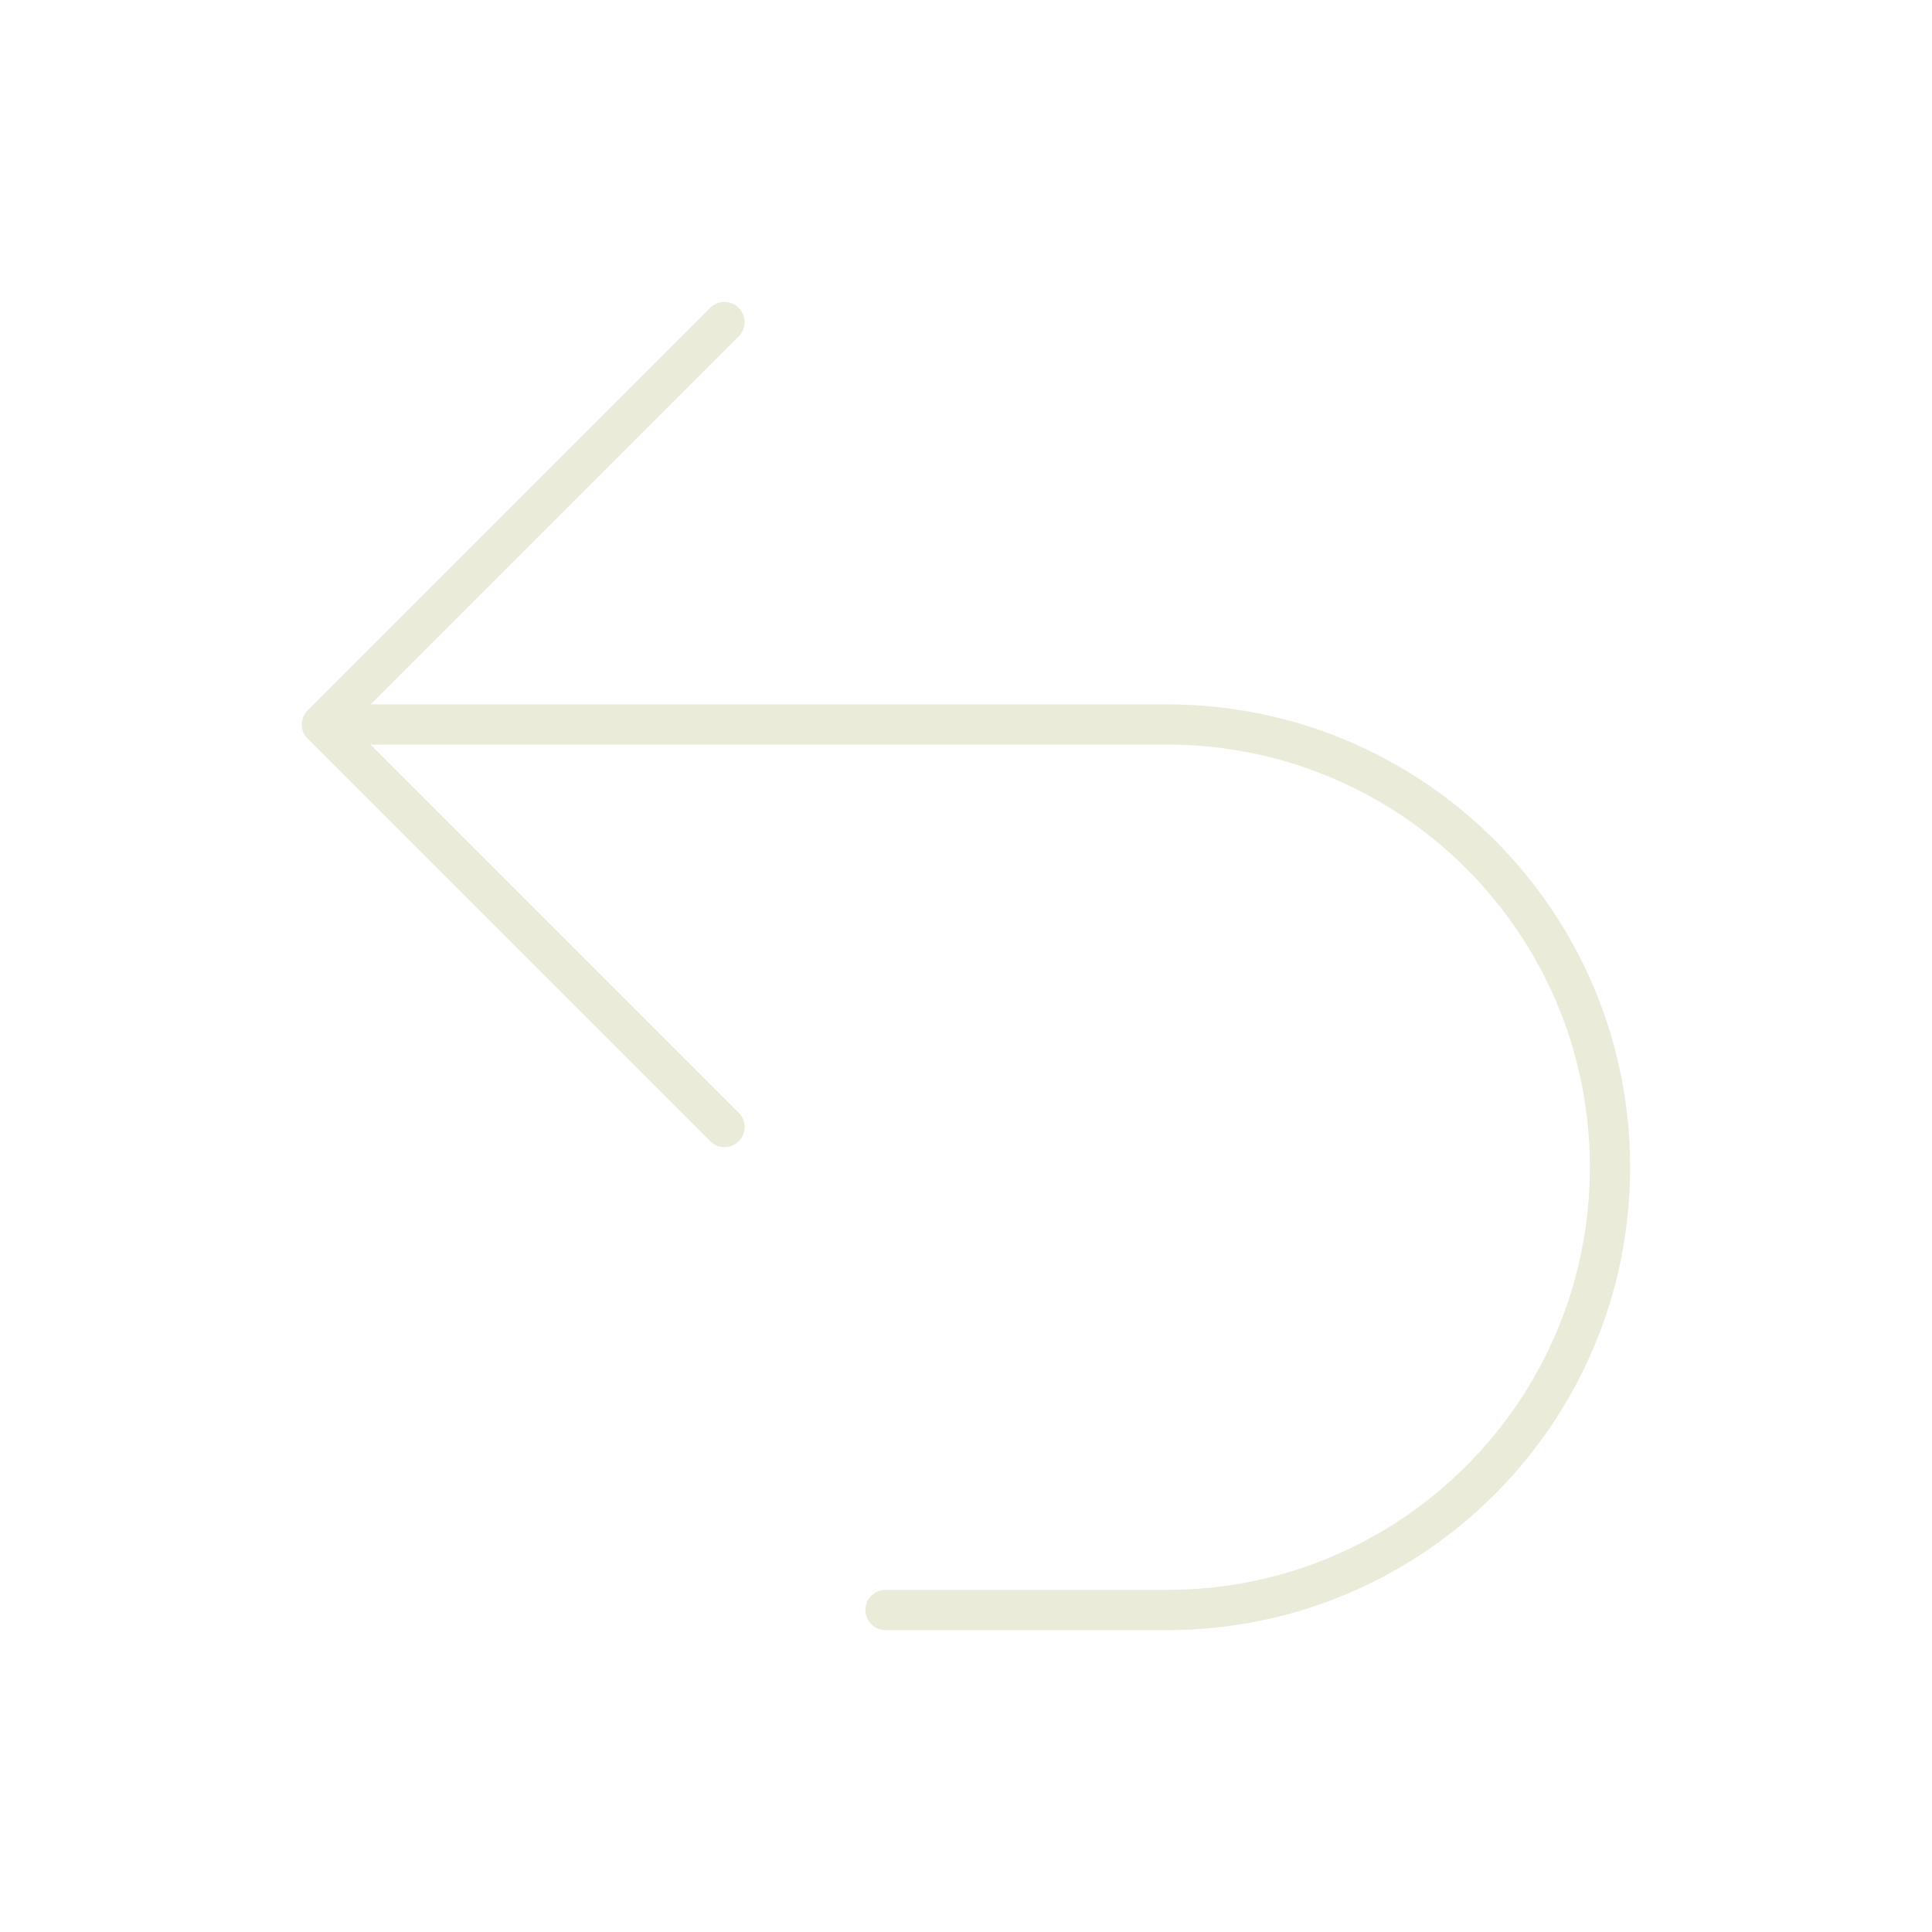
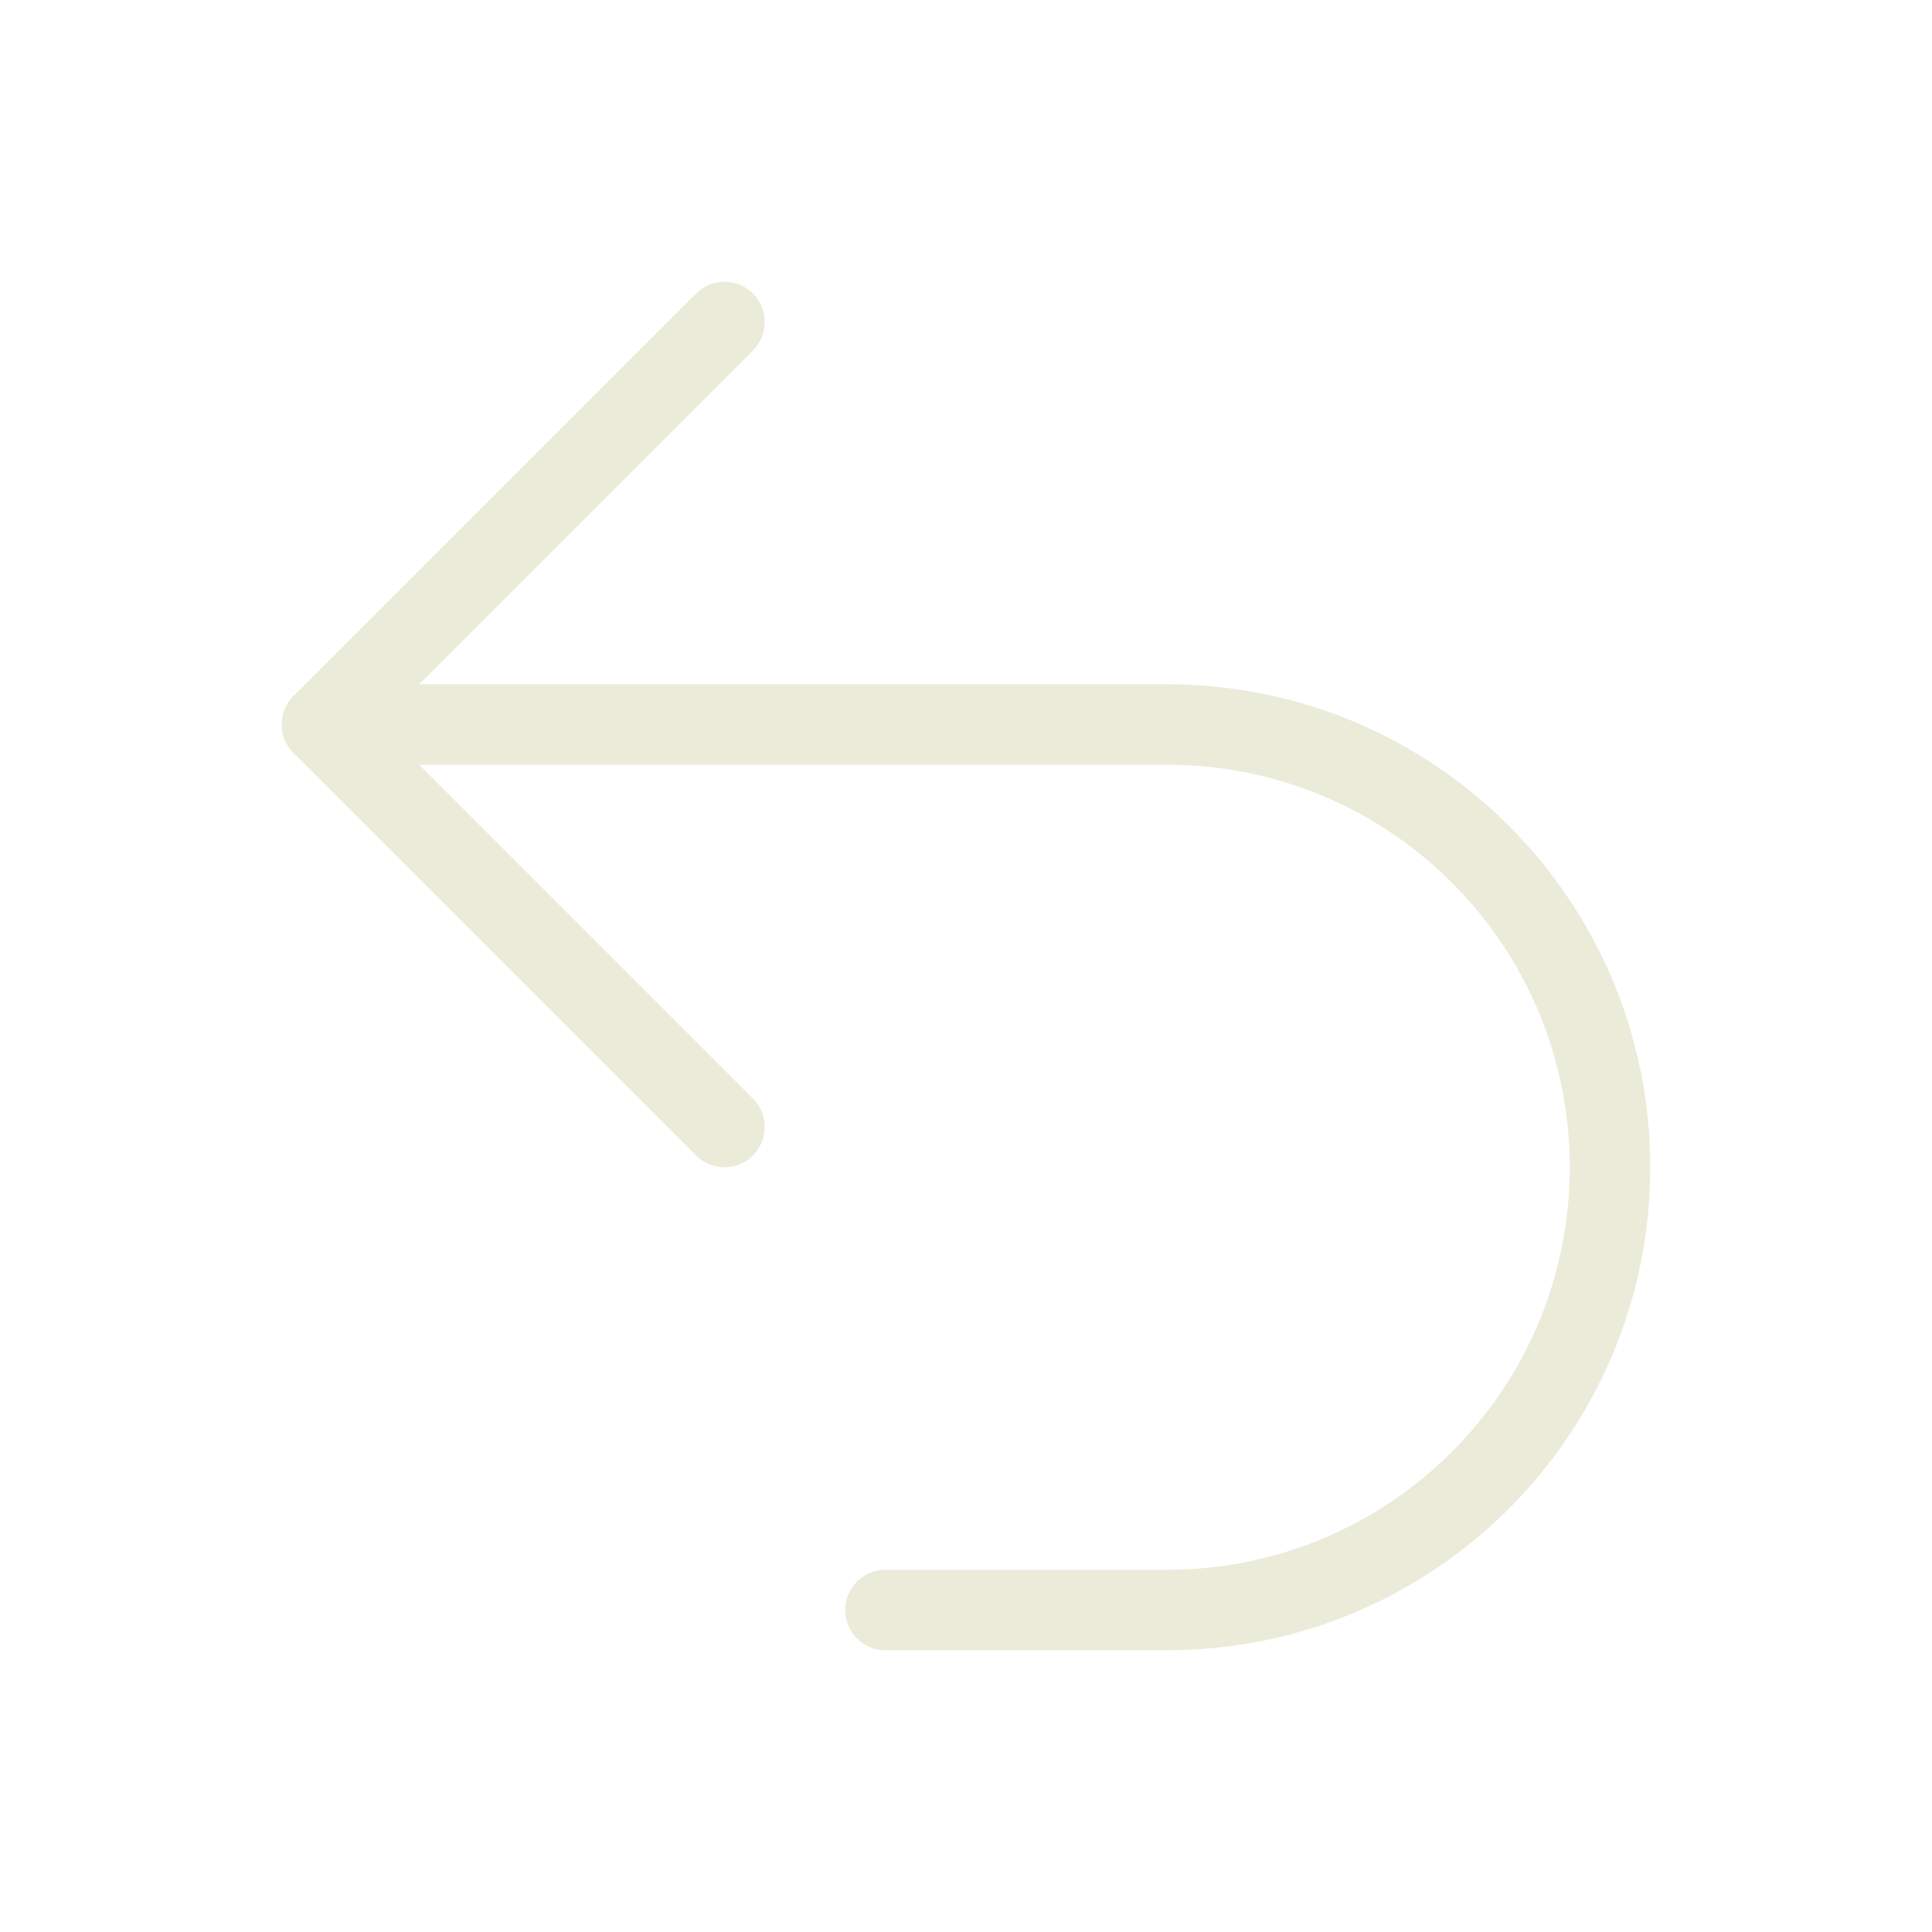
- <svg xmlns="http://www.w3.org/2000/svg" width="128" height="128" viewBox="0 0 24 24" fill="none" stroke="#ebebda" stroke-width="0.5" stroke-linecap="round" stroke-linejoin="round" class="lucide lucide-undo2-icon lucide-undo-2">
+ <svg xmlns="http://www.w3.org/2000/svg" width="128" height="128" viewBox="0 0 24 24" fill="none" stroke="#ebebda" stroke-width="1.0" stroke-linecap="round" stroke-linejoin="round" class="lucide lucide-undo2-icon lucide-undo-2">
  <path d="M9 14 4 9l5-5" />
  <path d="M4 9h10.5a5.5 5.5 0 0 1 5.5 5.5a5.5 5.5 0 0 1-5.5 5.5H11" />
</svg>
